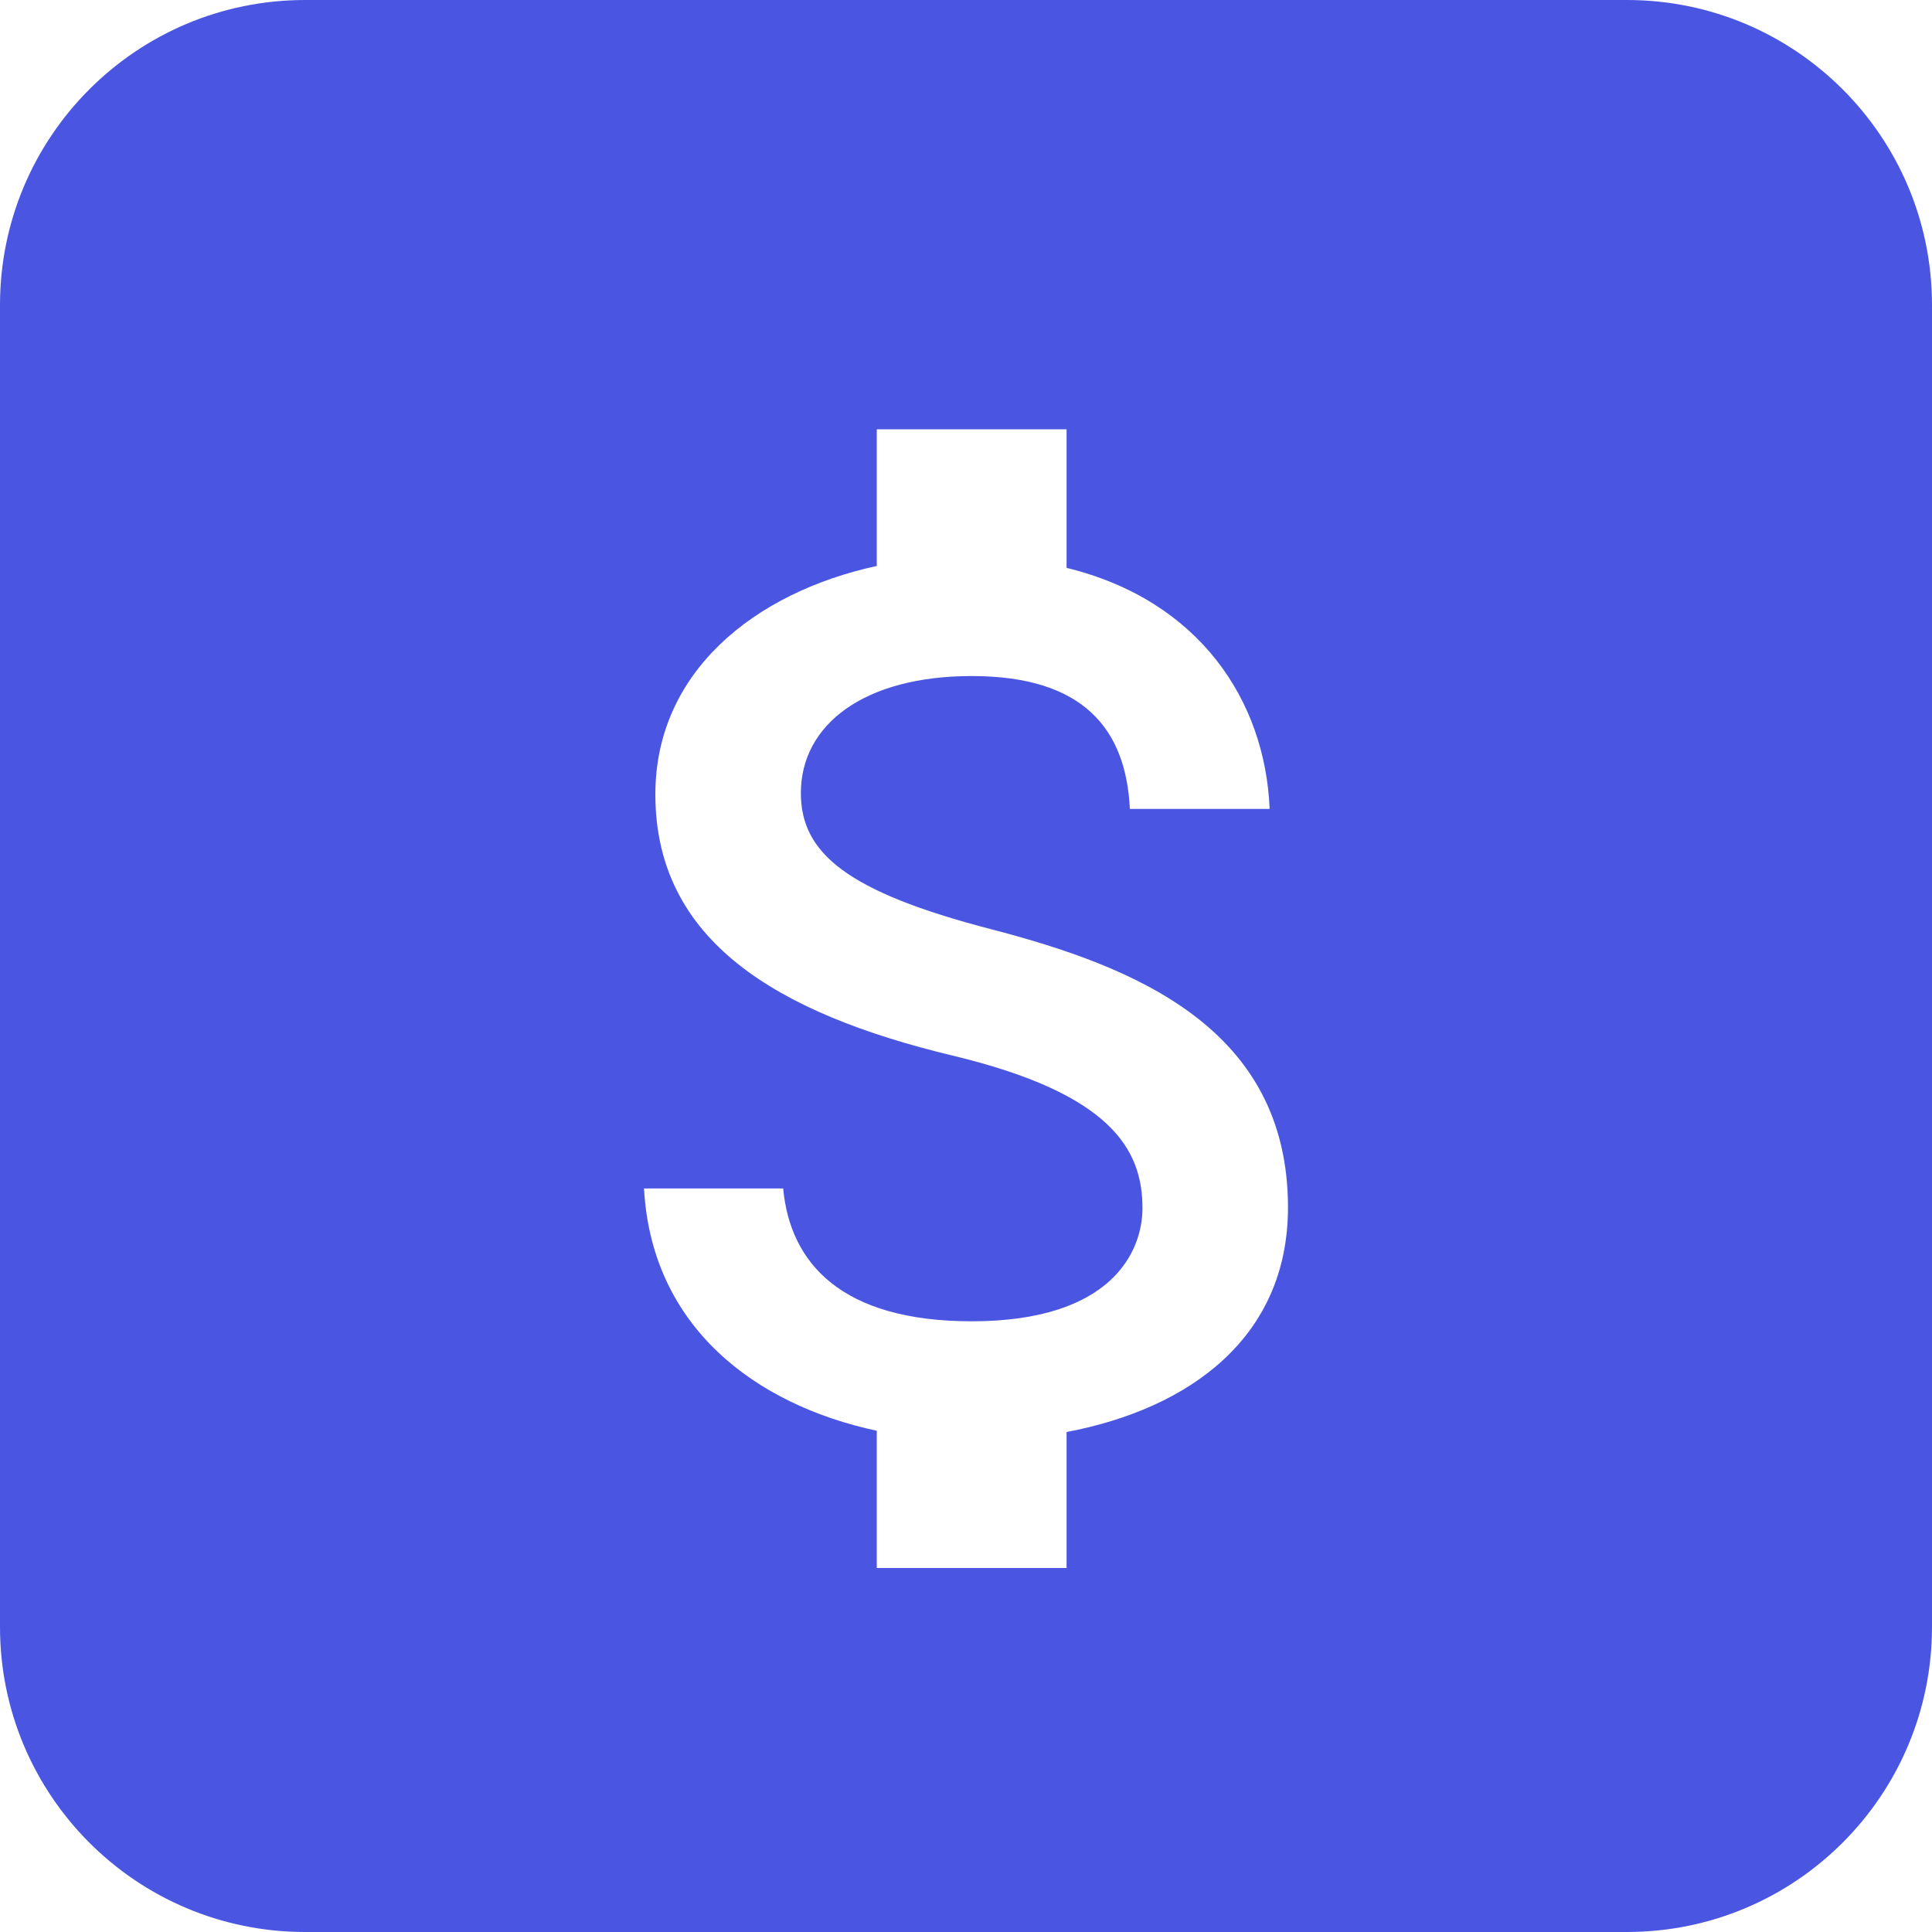
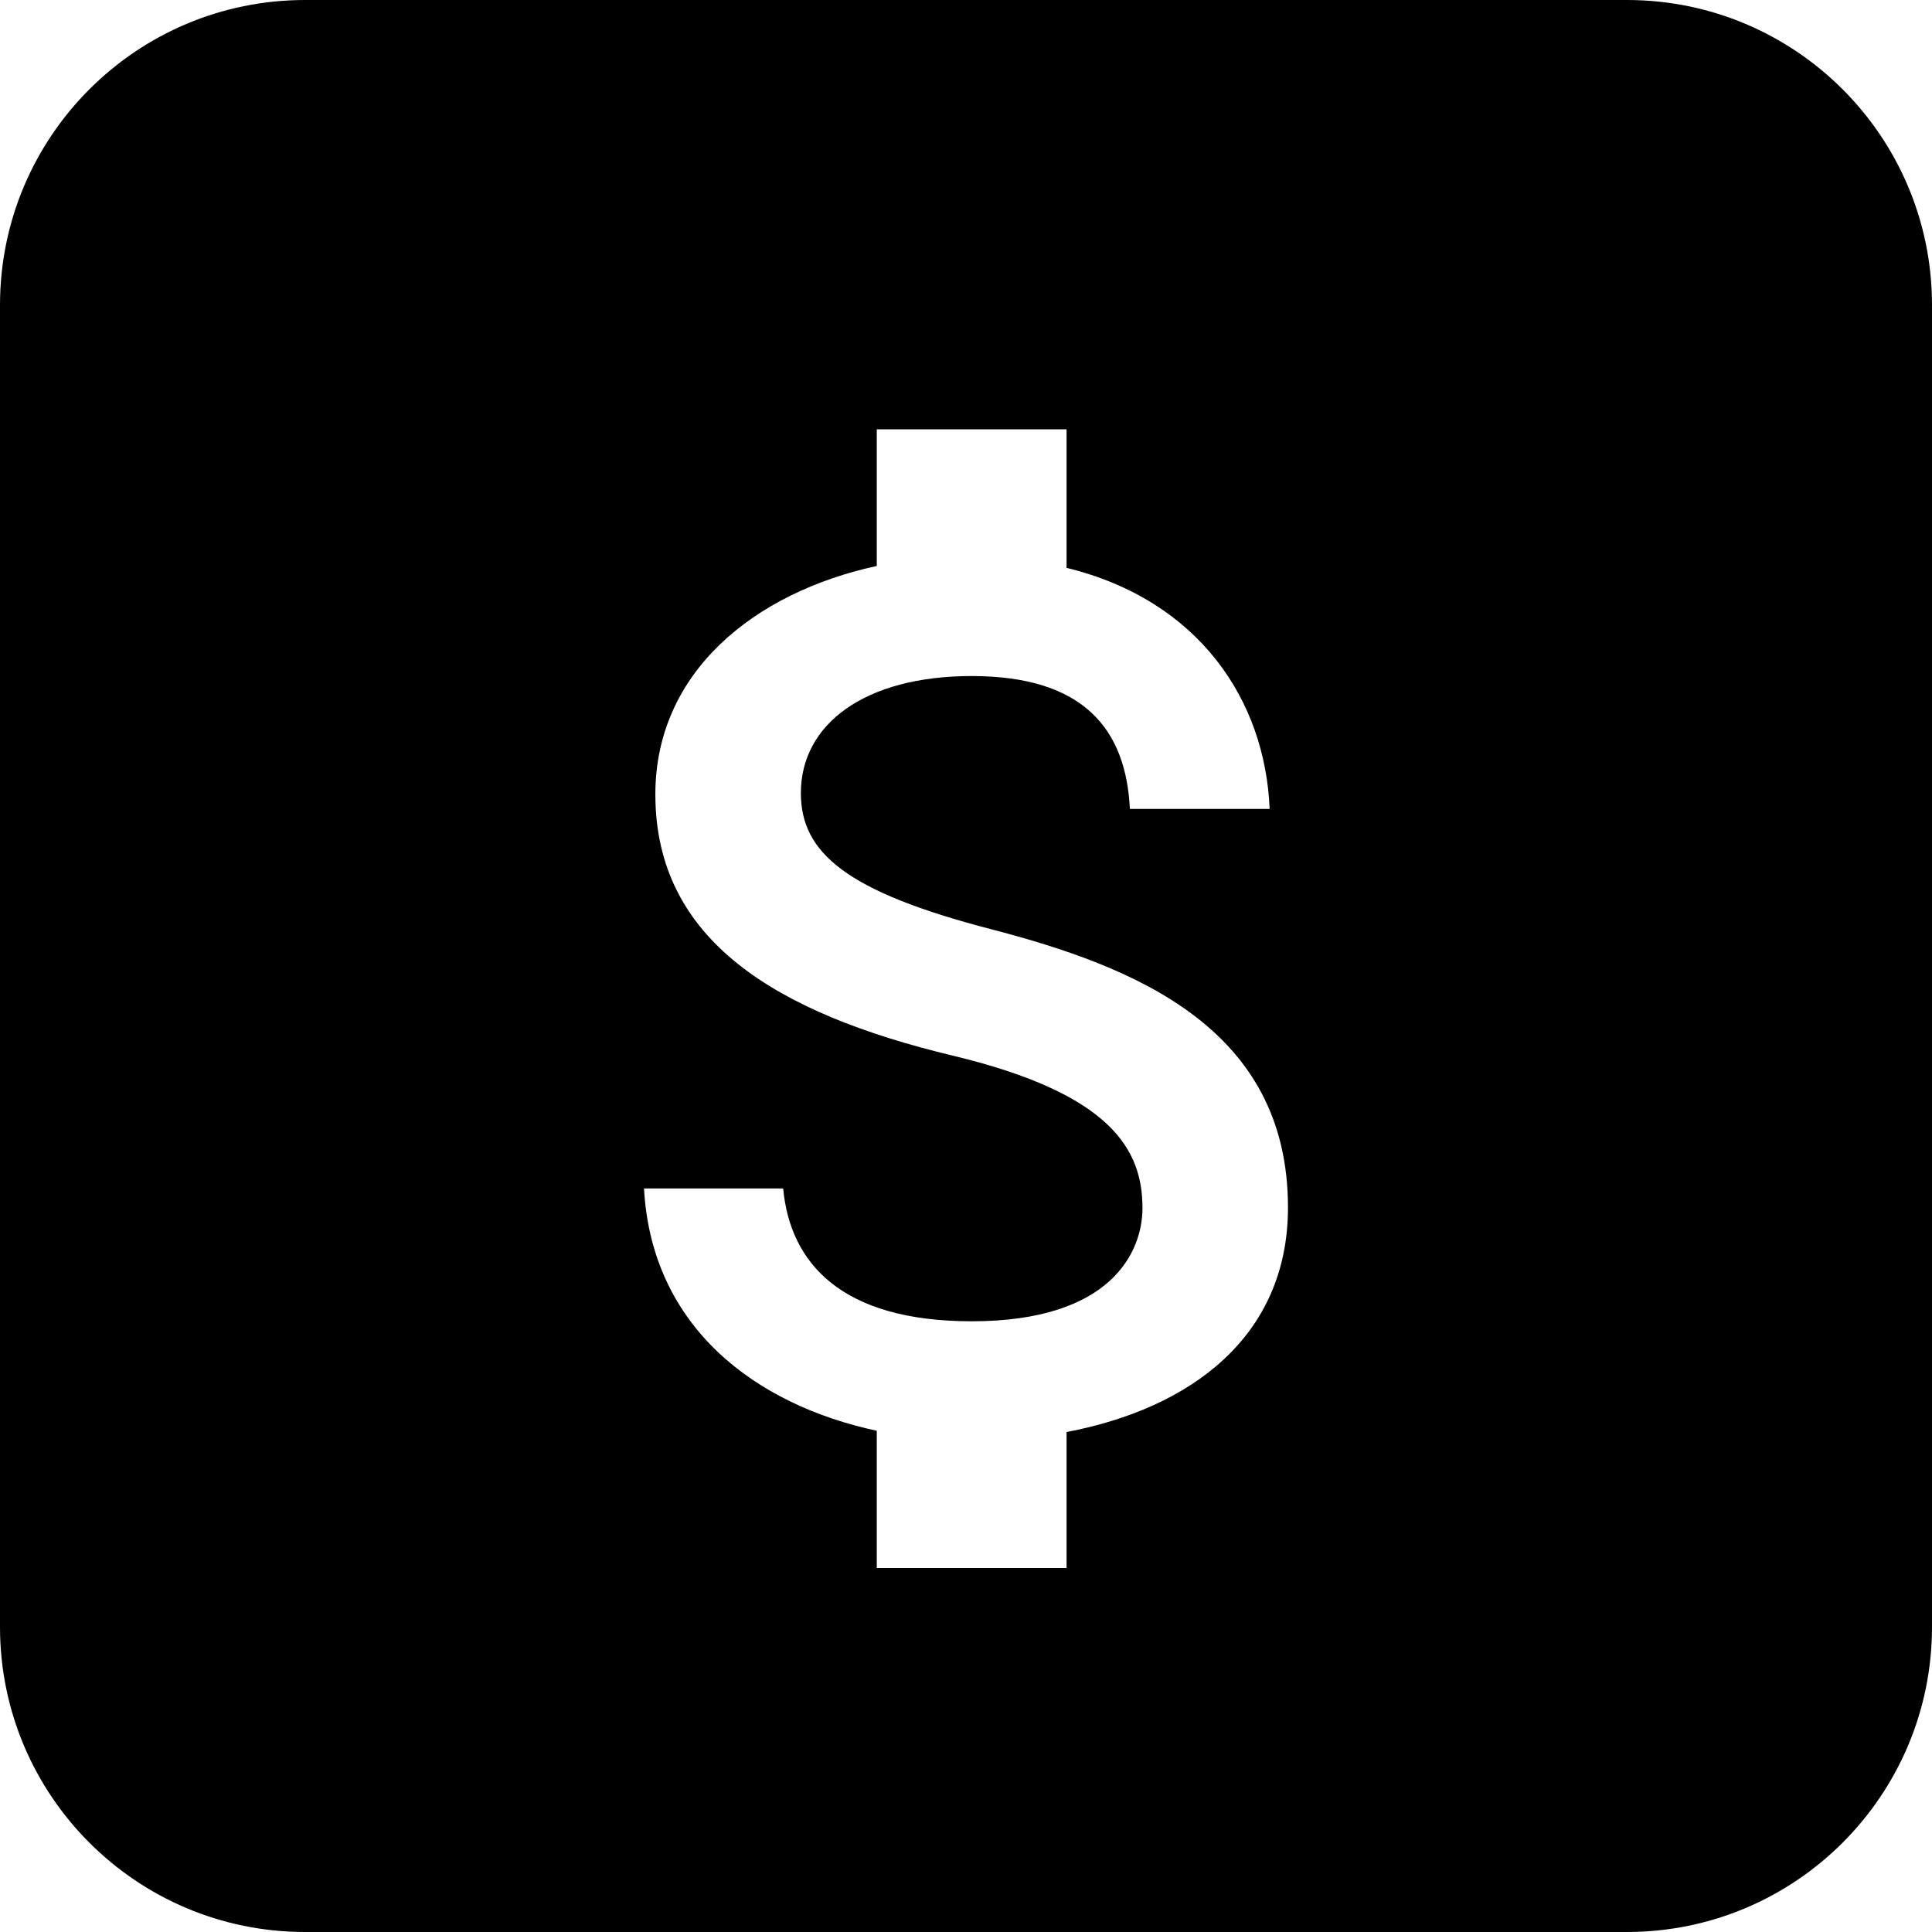
- <svg xmlns="http://www.w3.org/2000/svg" width="38" height="38" viewBox="0 0 38 38" fill="none">
-   <path fill-rule="evenodd" clip-rule="evenodd" d="M6 0C2.686 0 0 2.686 0 6V32C0 35.314 2.686 38 6 38H32C35.314 38 38 35.314 38 32V6C38 2.686 35.314 0 32 0H6ZM15.752 15.599C15.752 16.781 16.661 17.54 19.485 18.274C22.31 19.008 25.333 20.215 25.333 23.749C25.333 26.3 23.405 27.706 20.978 28.166V30.841H17.245V28.141C14.857 27.631 12.816 26.101 12.667 23.376H15.404C15.541 24.844 16.549 25.988 19.112 25.988C21.862 25.988 22.471 24.62 22.471 23.761C22.471 22.604 21.849 21.509 18.739 20.763C15.267 19.929 12.89 18.498 12.89 15.624C12.89 13.222 14.832 11.655 17.245 11.132V8.444H20.978V11.169C23.579 11.804 24.885 13.77 24.972 15.91H22.223C22.148 14.355 21.327 13.297 19.112 13.297C17.009 13.297 15.752 14.243 15.752 15.599Z" fill="#4A56E2" />
+ <svg xmlns="http://www.w3.org/2000/svg" width="70" height="70" viewBox="0 0 38 38">
+   <path d="M6 0C2.686 0 0 2.686 0 6V32C0 35.314 2.686 38 6 38H32C35.314 38 38 35.314 38 32V6C38 2.686 35.314 0 32 0H6ZM15.752 15.599C15.752 16.781 16.661 17.54 19.485 18.274C22.31 19.008 25.333 20.215 25.333 23.749C25.333 26.3 23.405 27.706 20.978 28.166V30.841H17.245V28.141C14.857 27.631 12.816 26.101 12.667 23.376H15.404C15.541 24.844 16.549 25.988 19.112 25.988C21.862 25.988 22.471 24.62 22.471 23.761C22.471 22.604 21.849 21.509 18.739 20.763C15.267 19.929 12.89 18.498 12.89 15.624C12.89 13.222 14.832 11.655 17.245 11.132V8.444H20.978V11.169C23.579 11.804 24.885 13.77 24.972 15.91H22.223C22.148 14.355 21.327 13.297 19.112 13.297C17.009 13.297 15.752 14.243 15.752 15.599Z" />
</svg>
